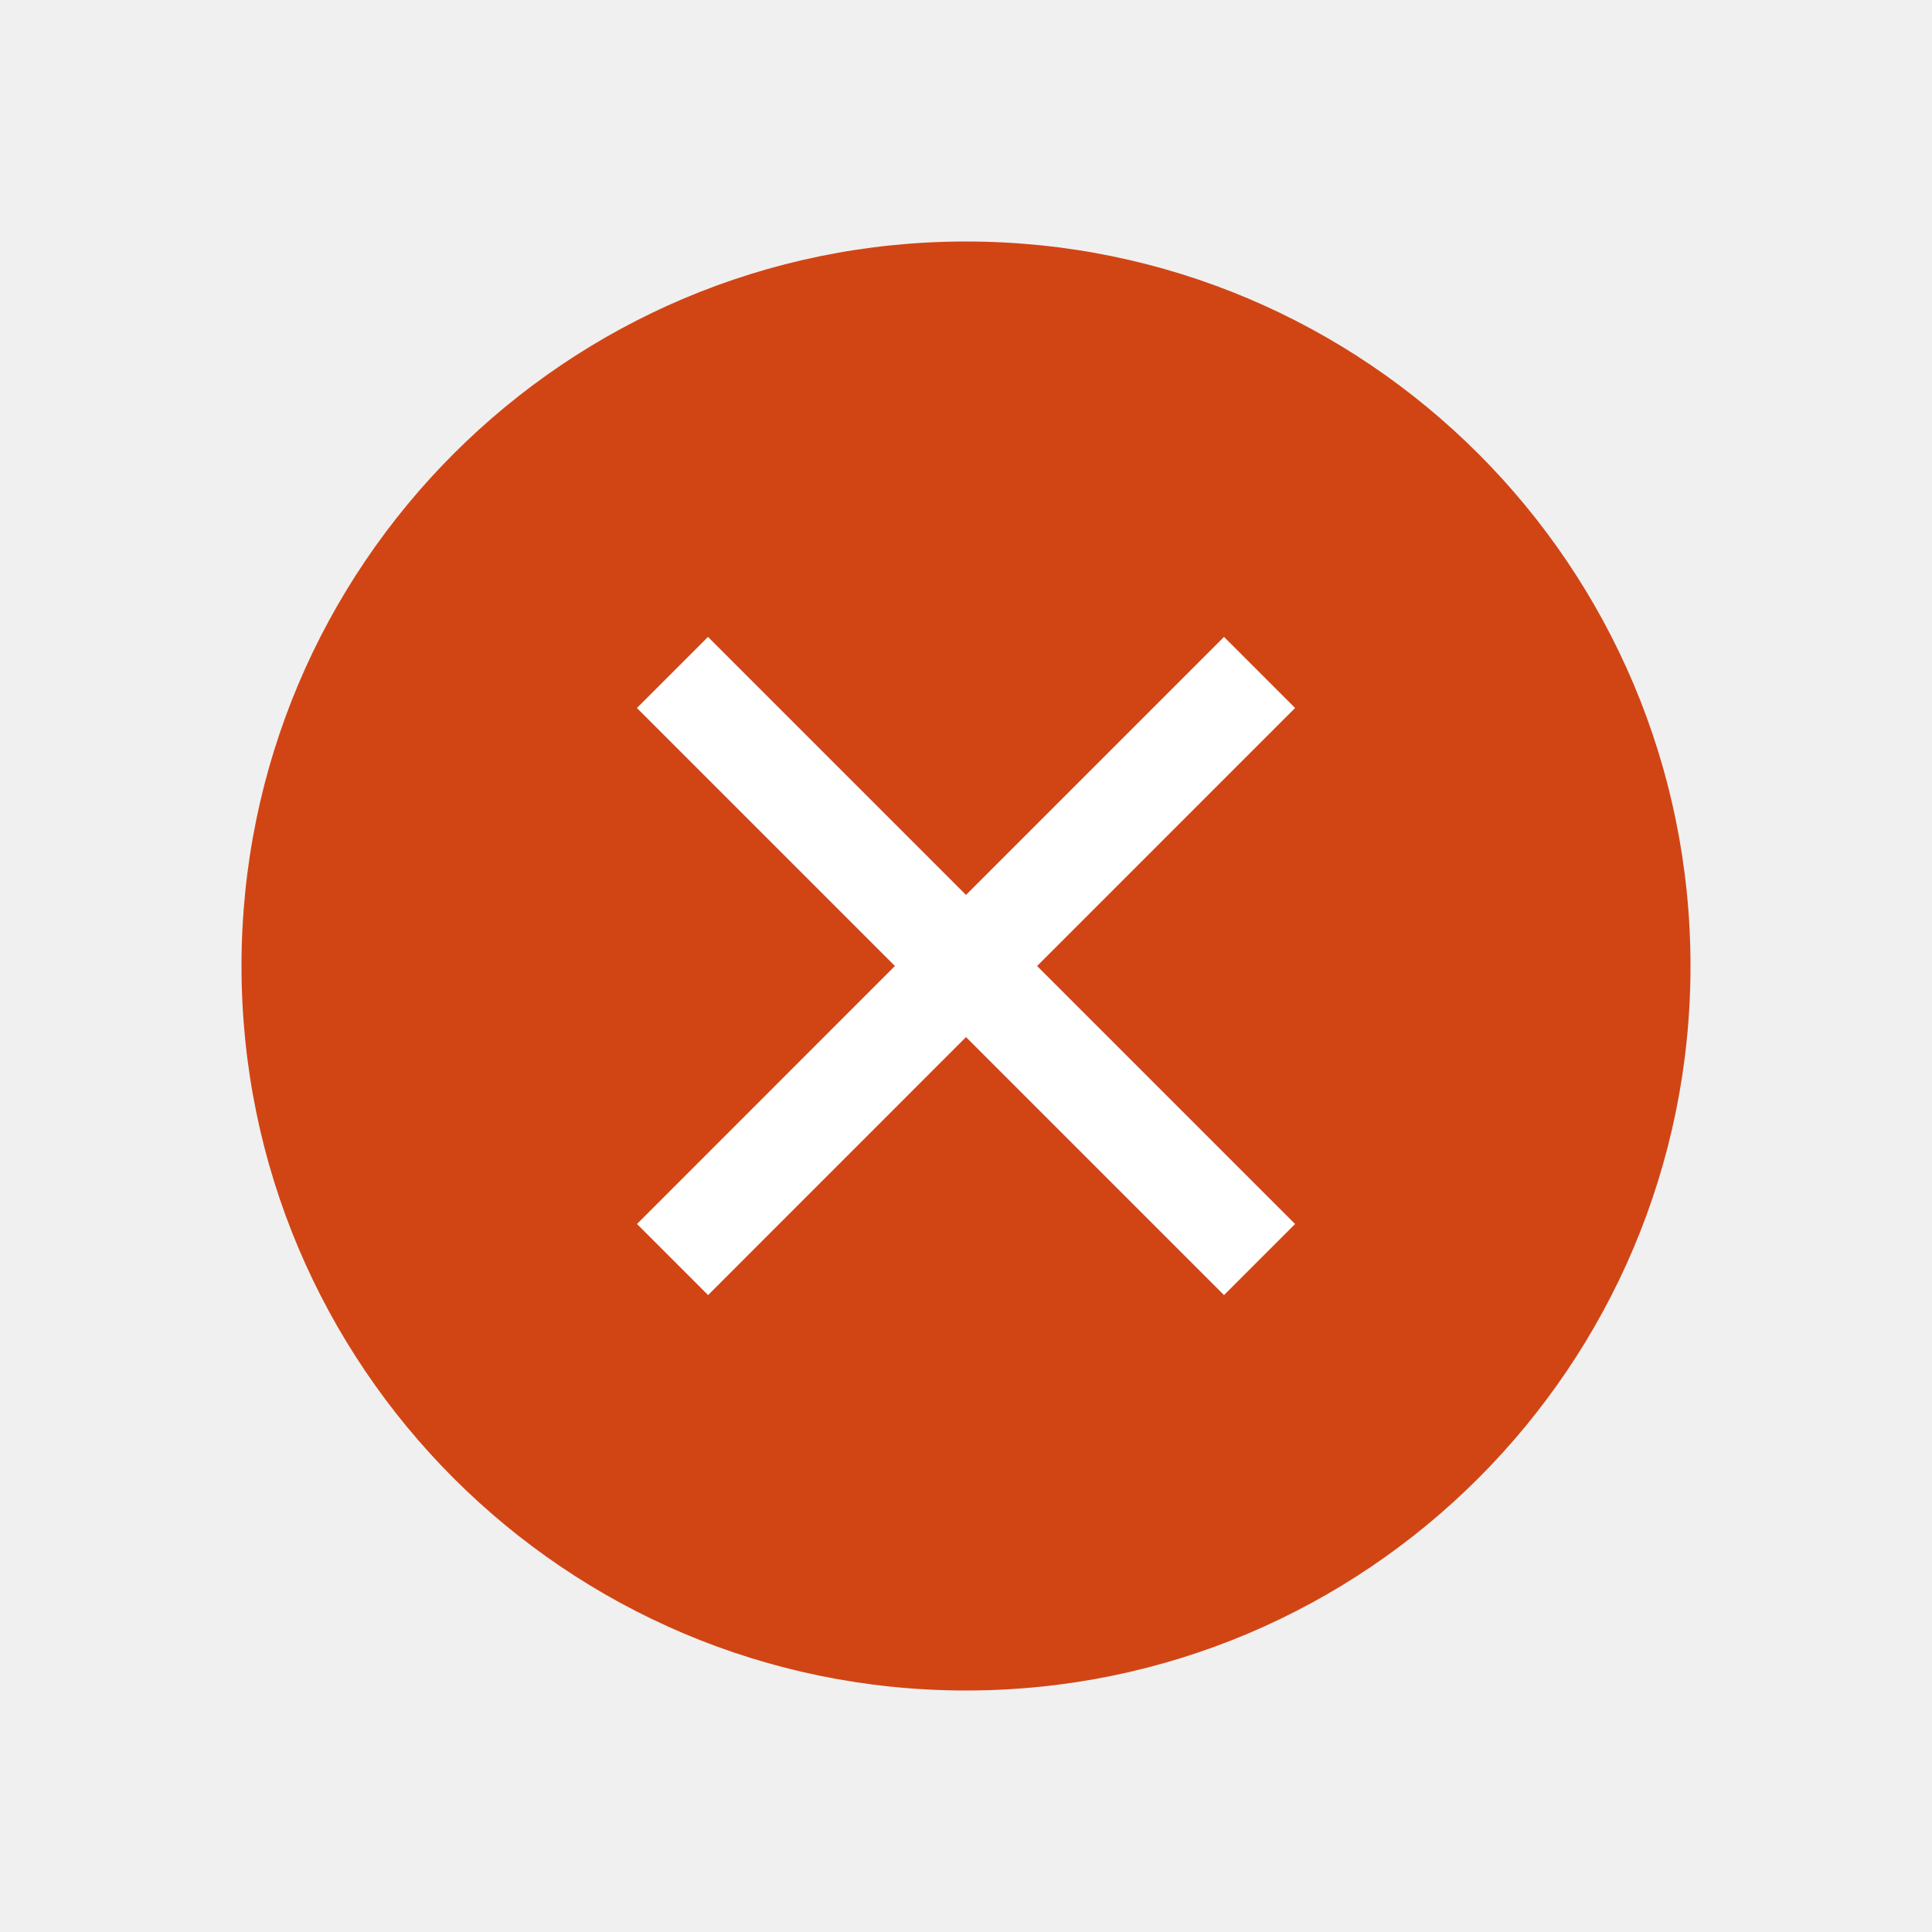
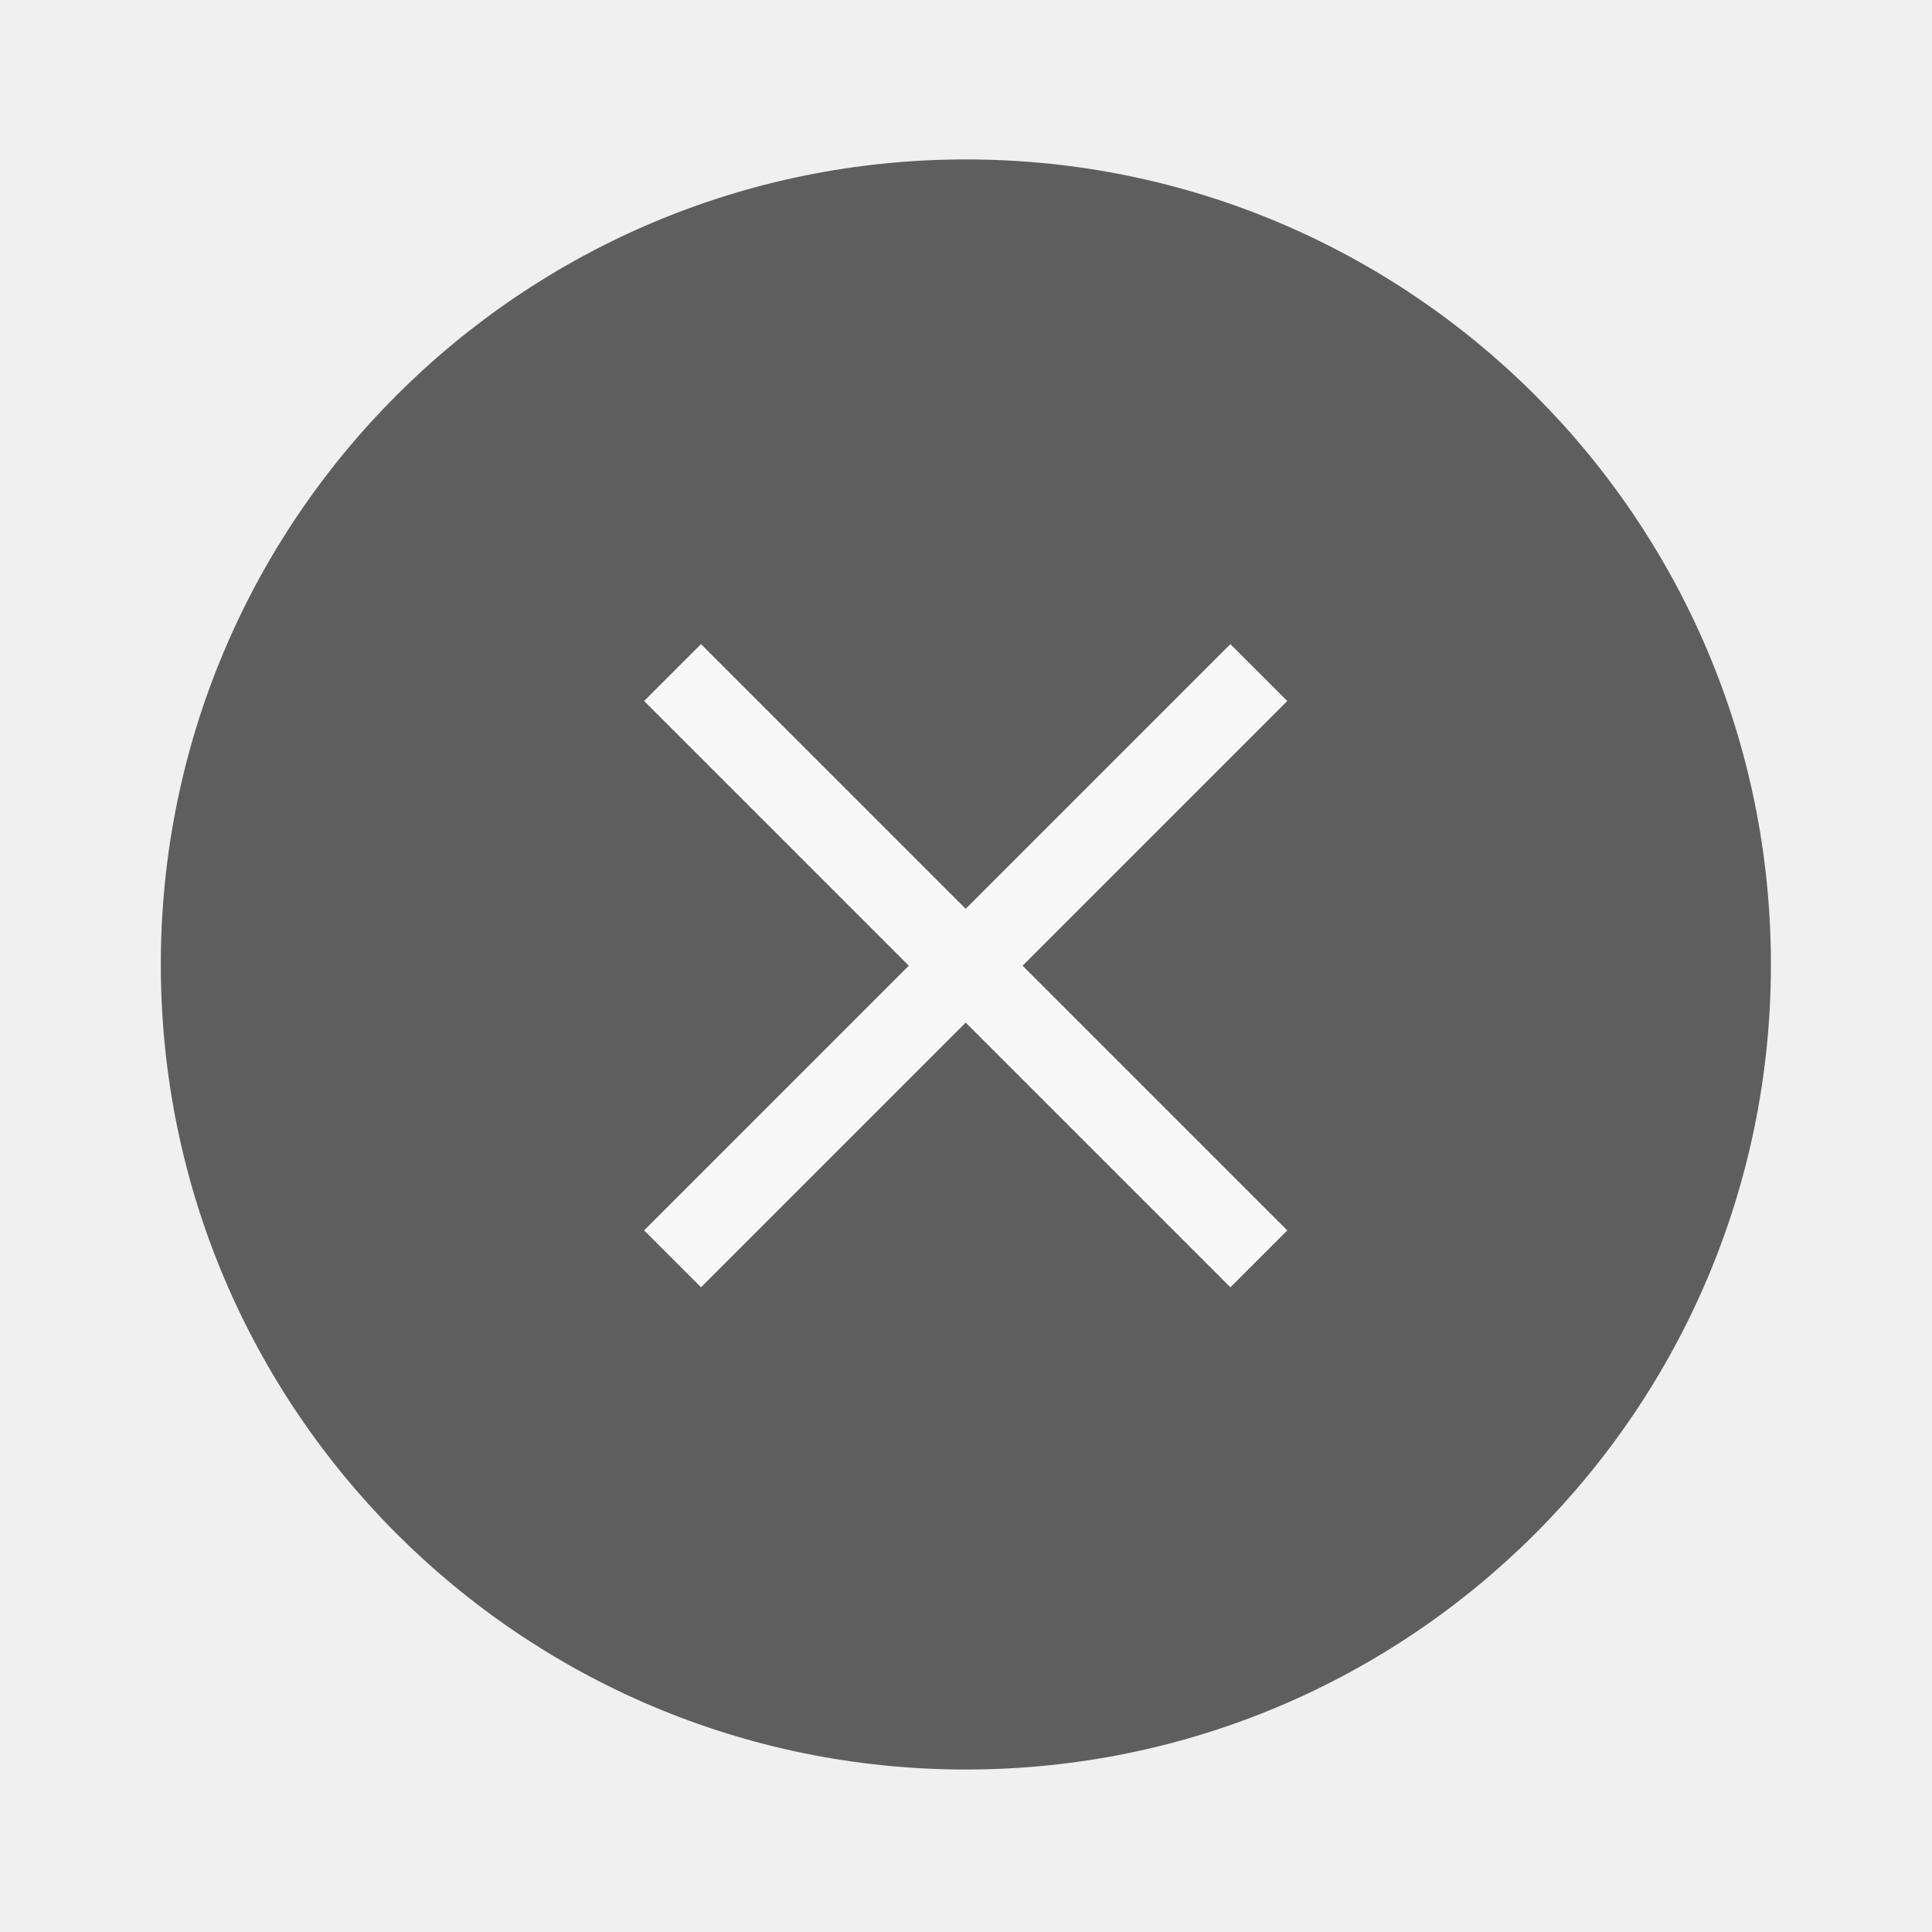
- <svg xmlns="http://www.w3.org/2000/svg" height="24" width="24">
-   <circle cx="12" cy="12" fill="#d14515" r="9" />
-   <path d="m8.795 7.912-.883.883 3.205 3.205-3.204 3.205.883.883 3.204-3.205 3.205 3.205.883-.883-3.205-3.205 3.205-3.205-.883-.883-3.205 3.205z" fill="#fff" />
+ <svg xmlns="http://www.w3.org/2000/svg" height="24" viewBox="0 0 6.35 6.35" width="24">
+   <path d="m5.556 294.09a2.646 2.646 0 0 1 -2.646 2.646 2.646 2.646 0 0 1 -2.646-2.646 2.646 2.646 0 0 1 2.646-2.646 2.646 2.646 0 0 1 2.646 2.646z" fill="#5e5e5e" stroke-width=".661" transform="translate(.26456 -290.92)" />
+   <path d="m2.304 2.117-.187.187.87.87-.87.87.187.187.87-.87.87.87.187-.187-.87-.87.87-.87-.187-.187-.87.87z" fill="#f7f7f7" stroke-width=".3" />
</svg>
